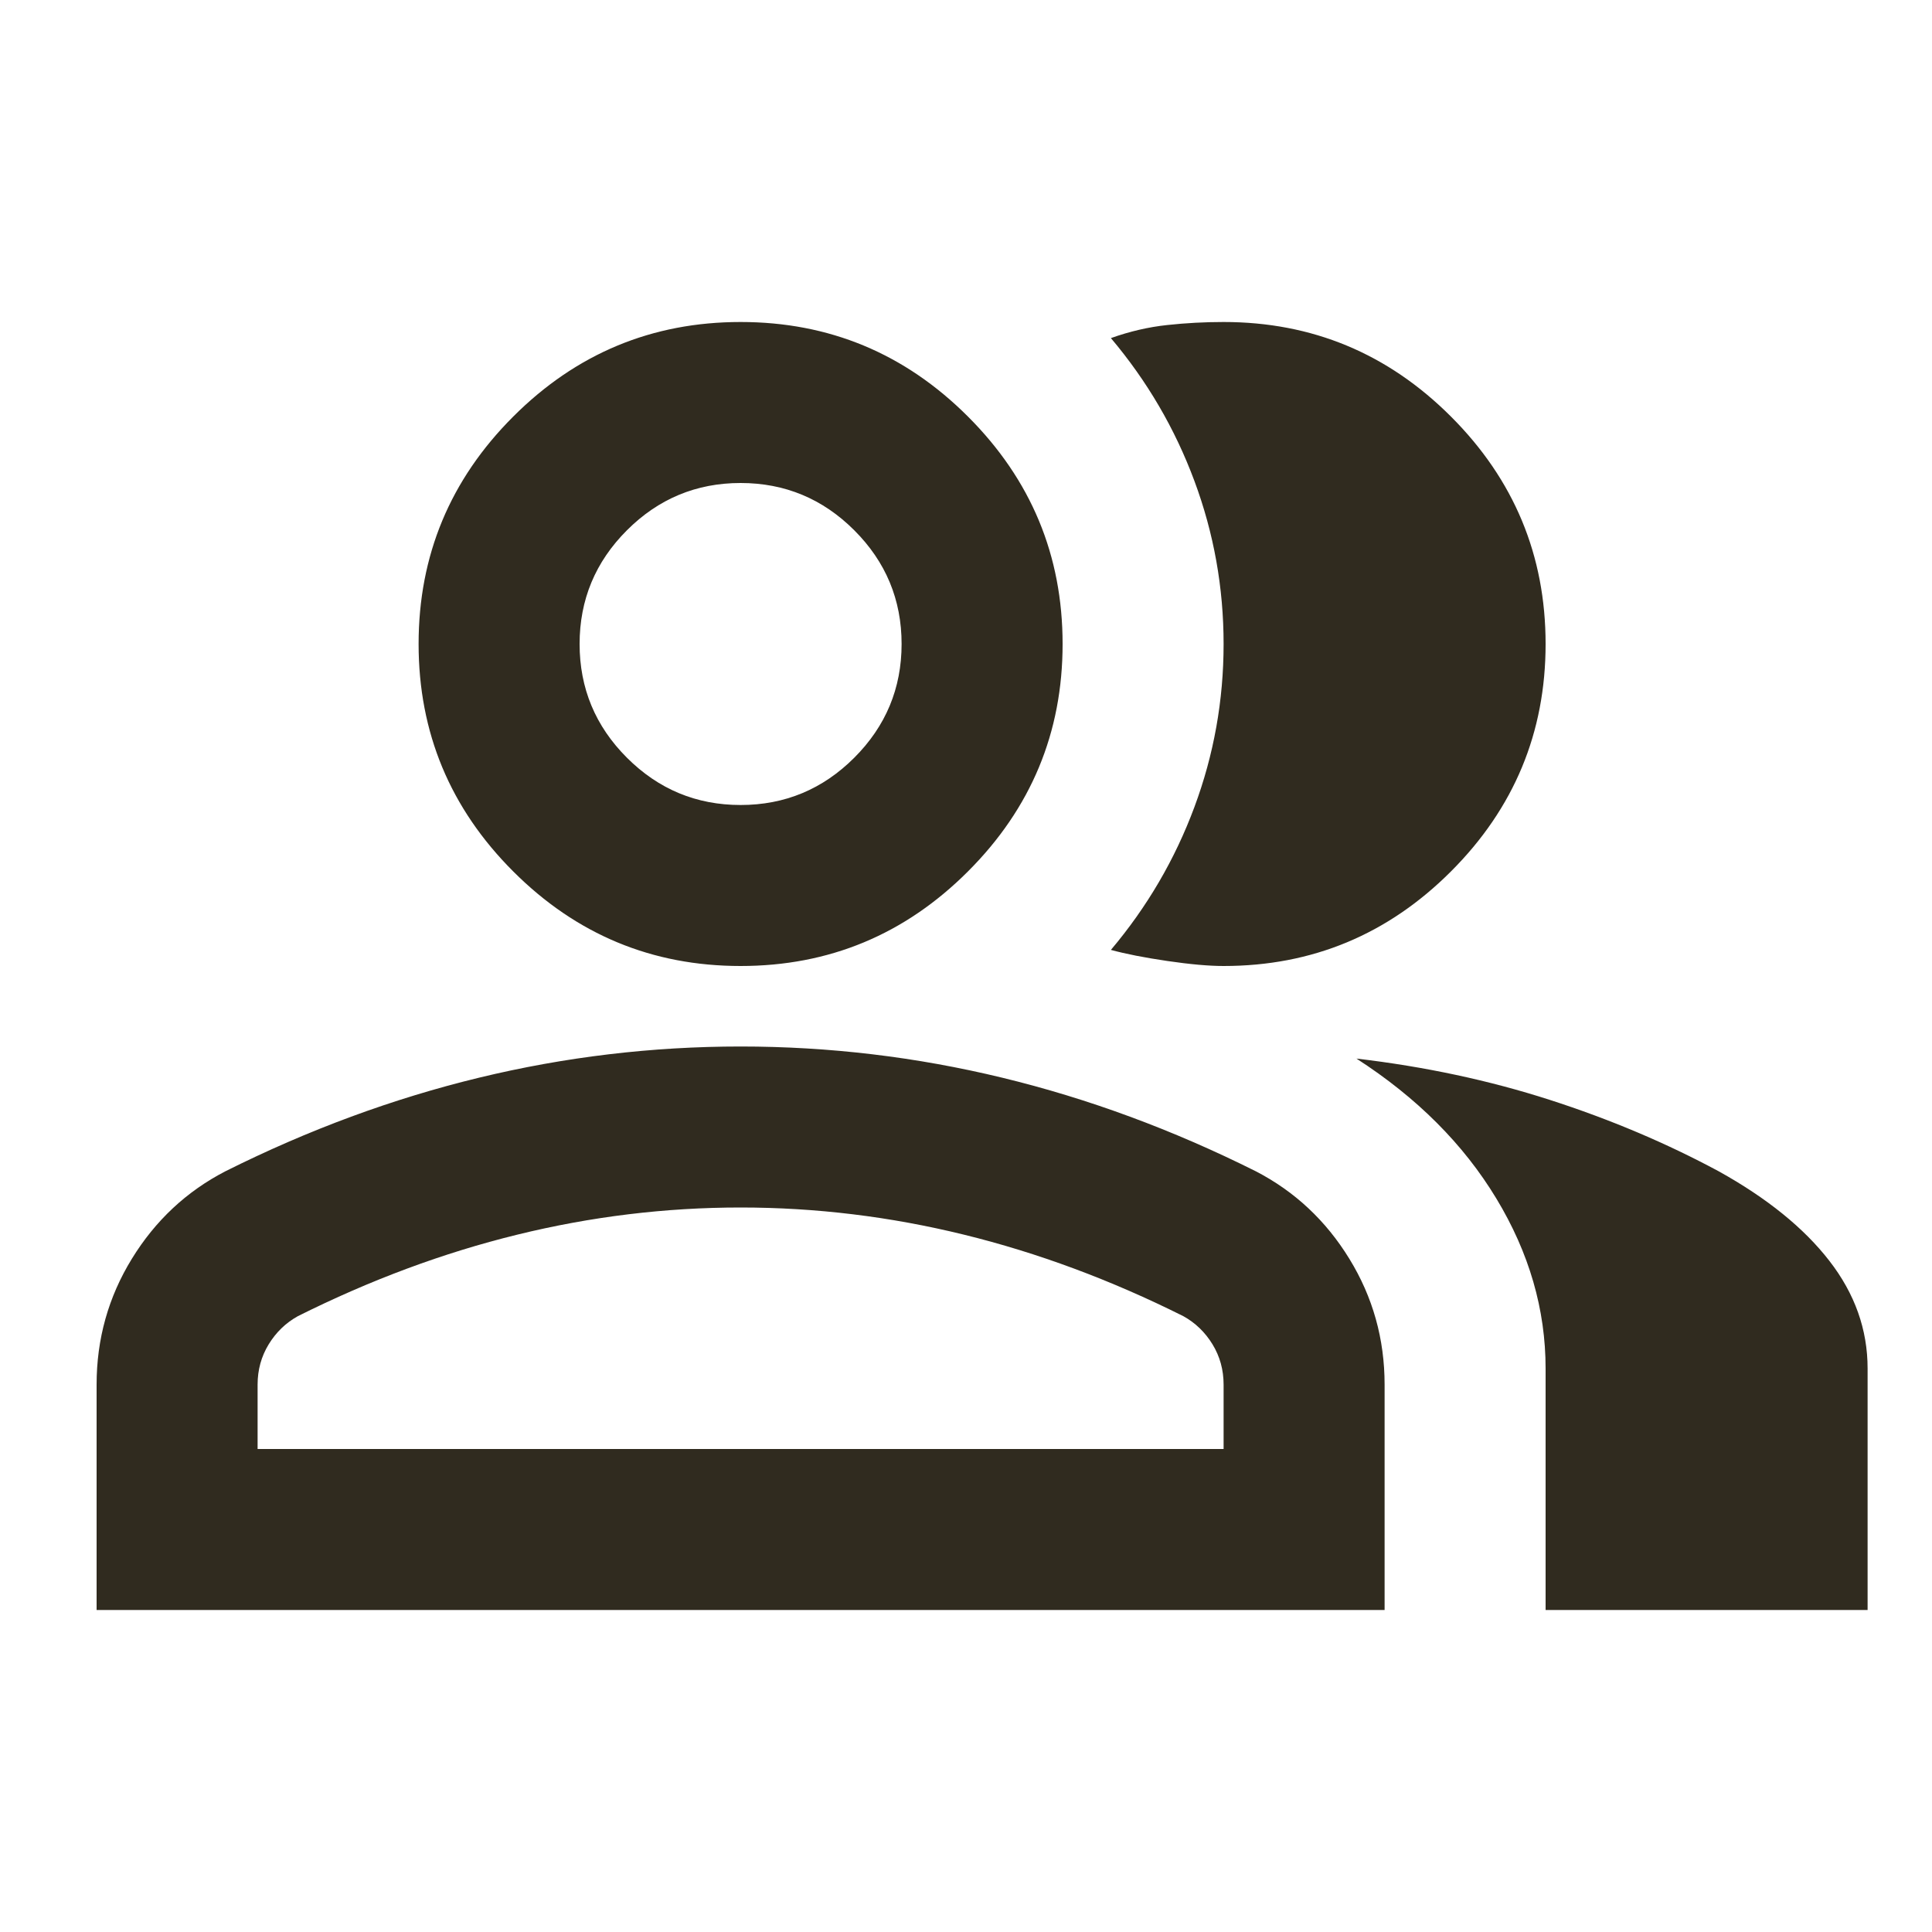
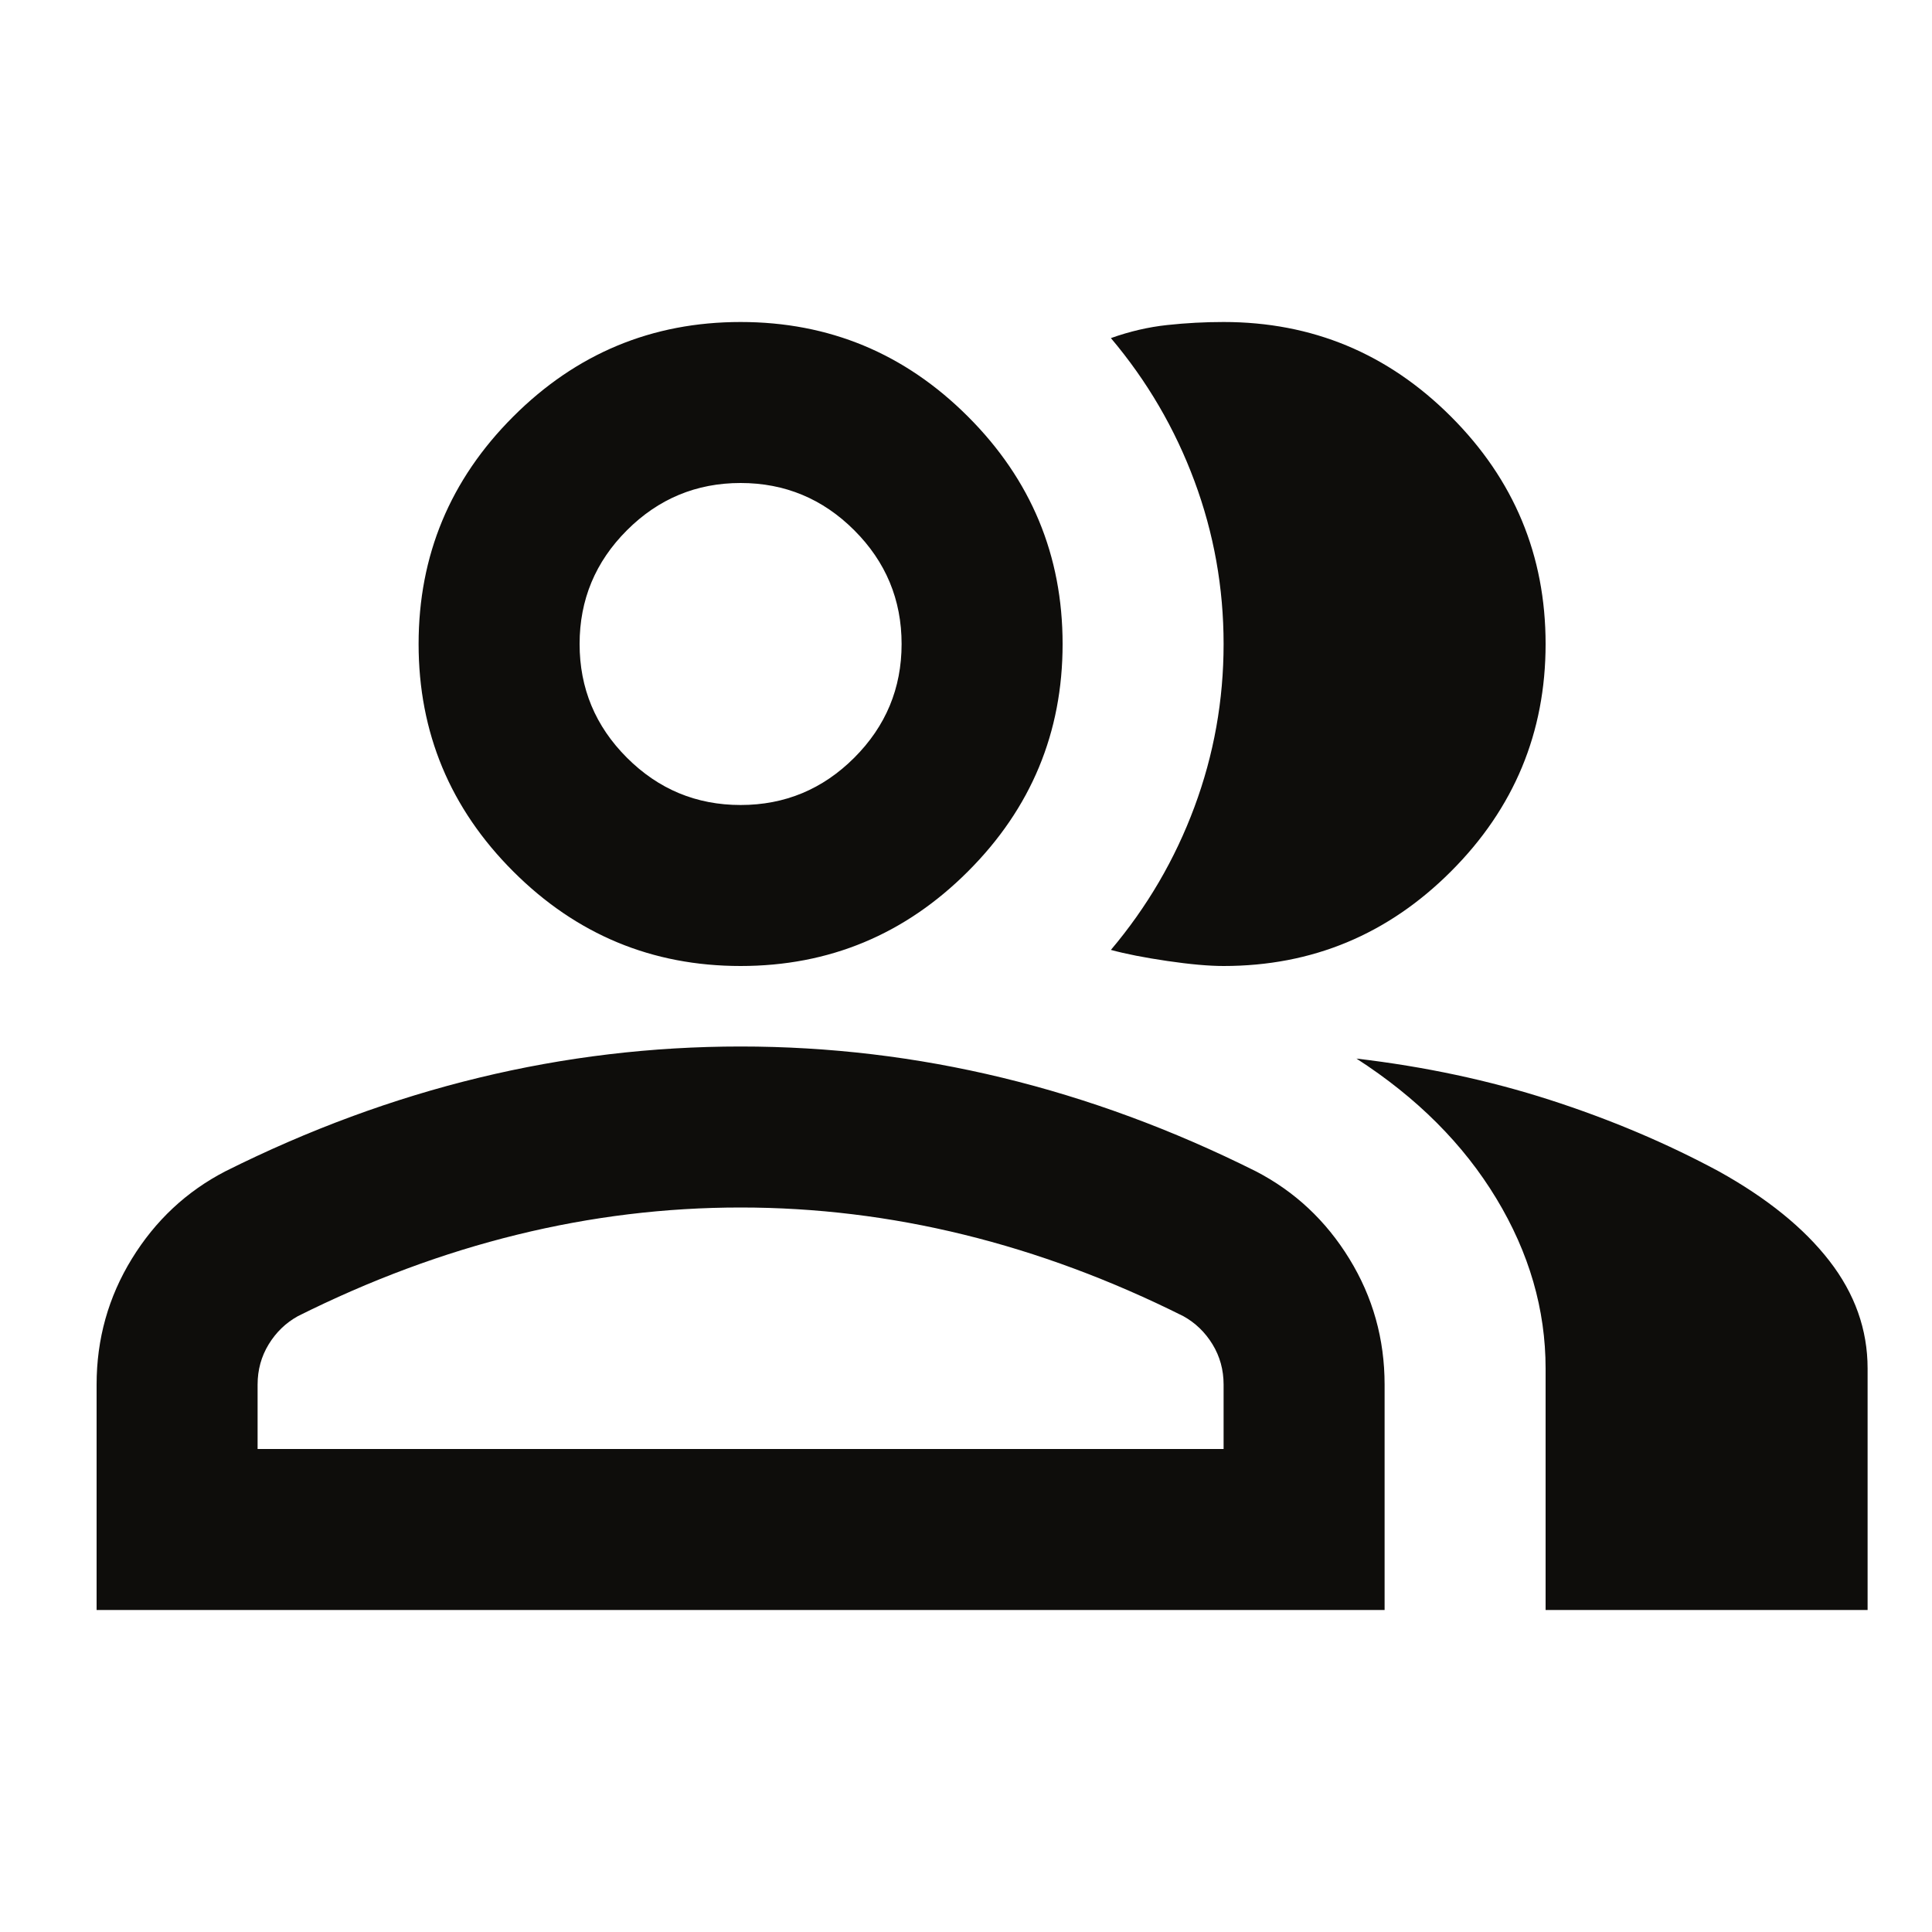
<svg xmlns="http://www.w3.org/2000/svg" width="60" height="60" viewBox="0 0 60 60" fill="none">
  <mask id="mask0_106_542" style="mask-type:alpha" maskUnits="userSpaceOnUse" x="0" y="0" width="60" height="60">
    <rect width="60" height="60" fill="#D9D9D9" />
  </mask>
  <g mask="url(#mask0_106_542)">
-     <path d="M3 50V43C3 41.583 3.365 40.281 4.094 39.094C4.823 37.906 5.792 37 7 36.375C9.583 35.083 12.208 34.115 14.875 33.469C17.542 32.823 20.25 32.5 23 32.5C25.75 32.5 28.458 32.823 31.125 33.469C33.792 34.115 36.417 35.083 39 36.375C40.208 37 41.177 37.906 41.906 39.094C42.635 40.281 43 41.583 43 43V50H3ZM48 50V42.5C48 40.667 47.49 38.906 46.469 37.219C45.448 35.531 44 34.083 42.125 32.875C44.25 33.125 46.25 33.552 48.125 34.156C50 34.76 51.75 35.5 53.375 36.375C54.875 37.208 56.021 38.135 56.812 39.156C57.604 40.177 58 41.292 58 42.5V50H48ZM15.938 27.062C13.979 25.104 13 22.75 13 20C13 17.25 13.979 14.896 15.938 12.938C17.896 10.979 20.25 10 23 10C25.75 10 28.104 10.979 30.062 12.938C32.021 14.896 33 17.25 33 20C33 22.75 32.021 25.104 30.062 27.062C28.104 29.021 25.75 30 23 30C20.25 30 17.896 29.021 15.938 27.062ZM45.062 27.062C43.104 29.021 40.75 30 38 30C37.542 30 36.958 29.948 36.25 29.844C35.542 29.74 34.958 29.625 34.5 29.5C35.625 28.167 36.49 26.688 37.094 25.062C37.698 23.438 38 21.75 38 20C38 18.25 37.698 16.562 37.094 14.938C36.49 13.312 35.625 11.833 34.5 10.5C35.083 10.292 35.667 10.156 36.25 10.094C36.833 10.031 37.417 10 38 10C40.75 10 43.104 10.979 45.062 12.938C47.021 14.896 48 17.25 48 20C48 22.75 47.021 25.104 45.062 27.062ZM8 45H38V43C38 42.542 37.885 42.125 37.656 41.75C37.427 41.375 37.125 41.083 36.75 40.875C34.5 39.75 32.229 38.906 29.938 38.344C27.646 37.781 25.333 37.5 23 37.5C20.667 37.5 18.354 37.781 16.062 38.344C13.771 38.906 11.5 39.75 9.25 40.875C8.875 41.083 8.573 41.375 8.344 41.75C8.115 42.125 8 42.542 8 43V45ZM26.531 23.531C27.51 22.552 28 21.375 28 20C28 18.625 27.51 17.448 26.531 16.469C25.552 15.49 24.375 15 23 15C21.625 15 20.448 15.49 19.469 16.469C18.49 17.448 18 18.625 18 20C18 21.375 18.49 22.552 19.469 23.531C20.448 24.51 21.625 25 23 25C24.375 25 25.552 24.51 26.531 23.531Z" fill="#302B1F" />
+     <path d="M3 50V43C3 41.583 3.365 40.281 4.094 39.094C4.823 37.906 5.792 37 7 36.375C9.583 35.083 12.208 34.115 14.875 33.469C17.542 32.823 20.25 32.5 23 32.5C25.75 32.5 28.458 32.823 31.125 33.469C33.792 34.115 36.417 35.083 39 36.375C40.208 37 41.177 37.906 41.906 39.094C42.635 40.281 43 41.583 43 43V50H3ZM48 50V42.5C48 40.667 47.49 38.906 46.469 37.219C45.448 35.531 44 34.083 42.125 32.875C44.25 33.125 46.25 33.552 48.125 34.156C50 34.76 51.75 35.5 53.375 36.375C54.875 37.208 56.021 38.135 56.812 39.156C57.604 40.177 58 41.292 58 42.5V50H48ZM15.938 27.062C13.979 25.104 13 22.75 13 20C13 17.25 13.979 14.896 15.938 12.938C17.896 10.979 20.25 10 23 10C25.75 10 28.104 10.979 30.062 12.938C32.021 14.896 33 17.25 33 20C33 22.75 32.021 25.104 30.062 27.062C28.104 29.021 25.75 30 23 30C20.25 30 17.896 29.021 15.938 27.062ZM45.062 27.062C43.104 29.021 40.75 30 38 30C37.542 30 36.958 29.948 36.25 29.844C35.542 29.74 34.958 29.625 34.5 29.5C35.625 28.167 36.49 26.688 37.094 25.062C37.698 23.438 38 21.75 38 20C38 18.25 37.698 16.562 37.094 14.938C36.49 13.312 35.625 11.833 34.5 10.5C35.083 10.292 35.667 10.156 36.25 10.094C36.833 10.031 37.417 10 38 10C40.75 10 43.104 10.979 45.062 12.938C47.021 14.896 48 17.25 48 20C48 22.75 47.021 25.104 45.062 27.062ZM8 45H38V43C38 42.542 37.885 42.125 37.656 41.75C37.427 41.375 37.125 41.083 36.75 40.875C34.5 39.75 32.229 38.906 29.938 38.344C27.646 37.781 25.333 37.5 23 37.5C20.667 37.5 18.354 37.781 16.062 38.344C13.771 38.906 11.5 39.75 9.25 40.875C8.875 41.083 8.573 41.375 8.344 41.75C8.115 42.125 8 42.542 8 43V45ZM26.531 23.531C27.51 22.552 28 21.375 28 20C28 18.625 27.51 17.448 26.531 16.469C25.552 15.49 24.375 15 23 15C21.625 15 20.448 15.49 19.469 16.469C18.49 17.448 18 18.625 18 20C18 21.375 18.49 22.552 19.469 23.531C20.448 24.51 21.625 25 23 25C24.375 25 25.552 24.51 26.531 23.531Z" fill="#0E0D0B" />
  </g>
</svg>
